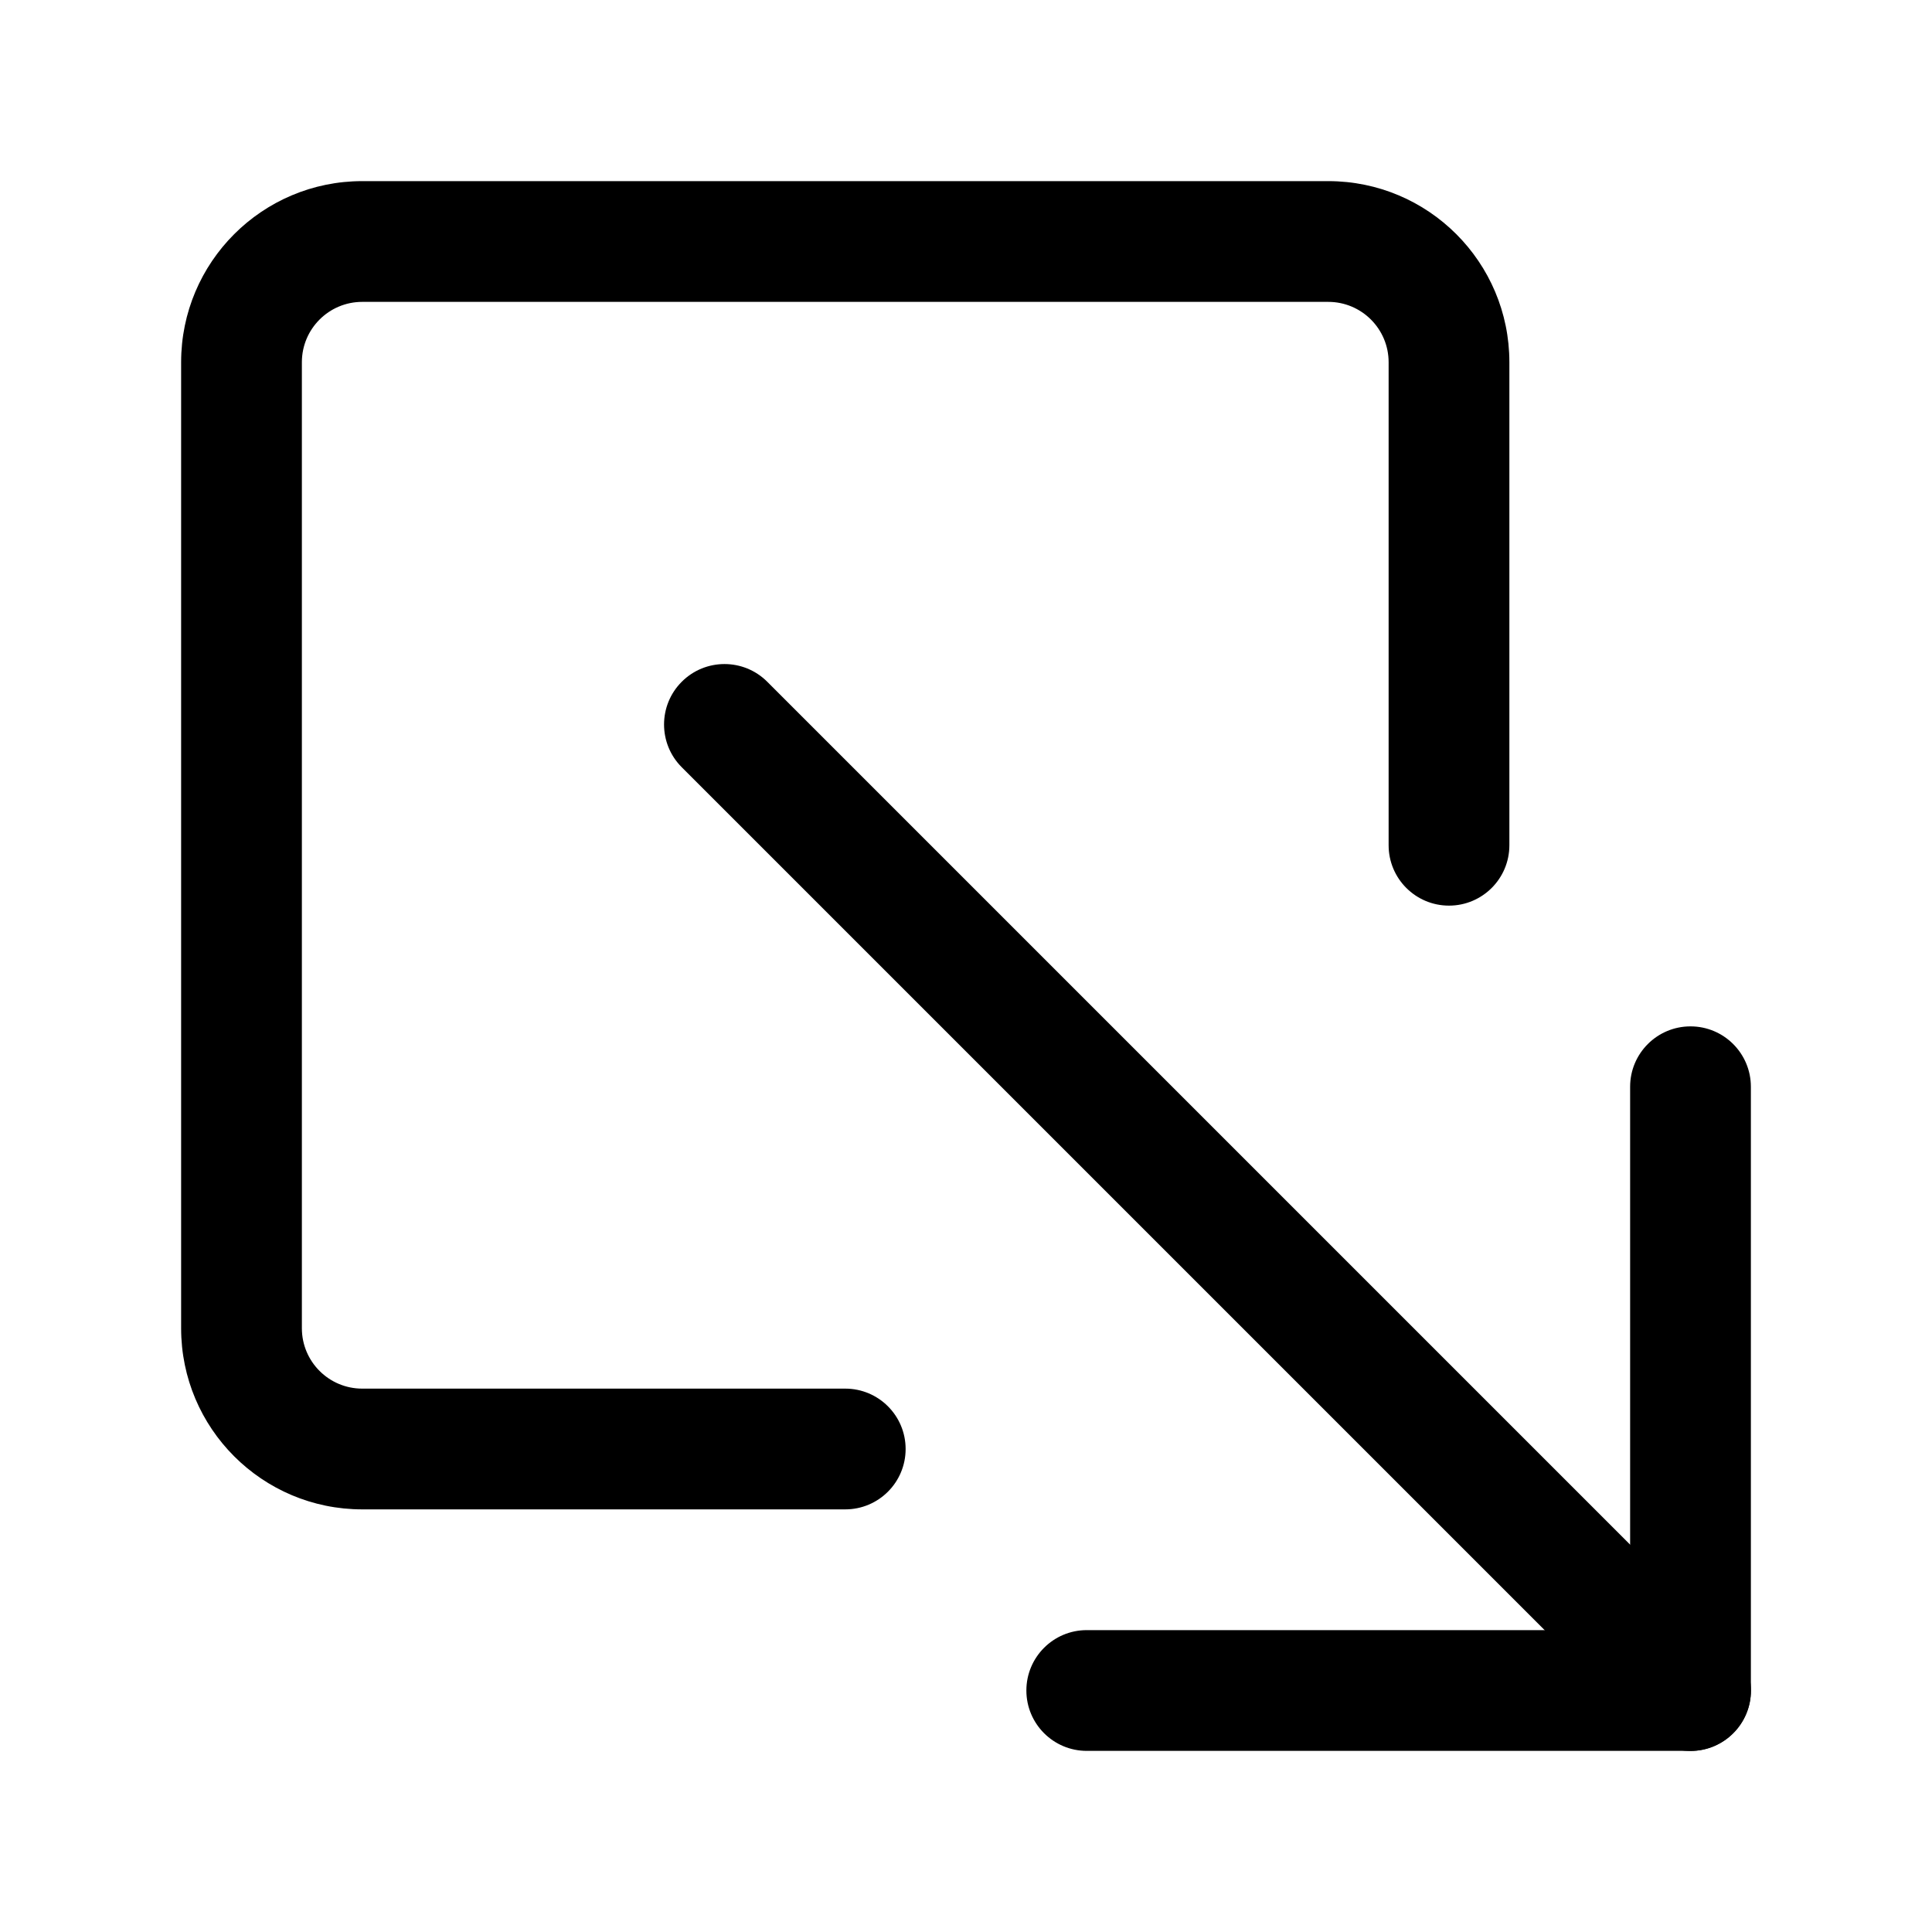
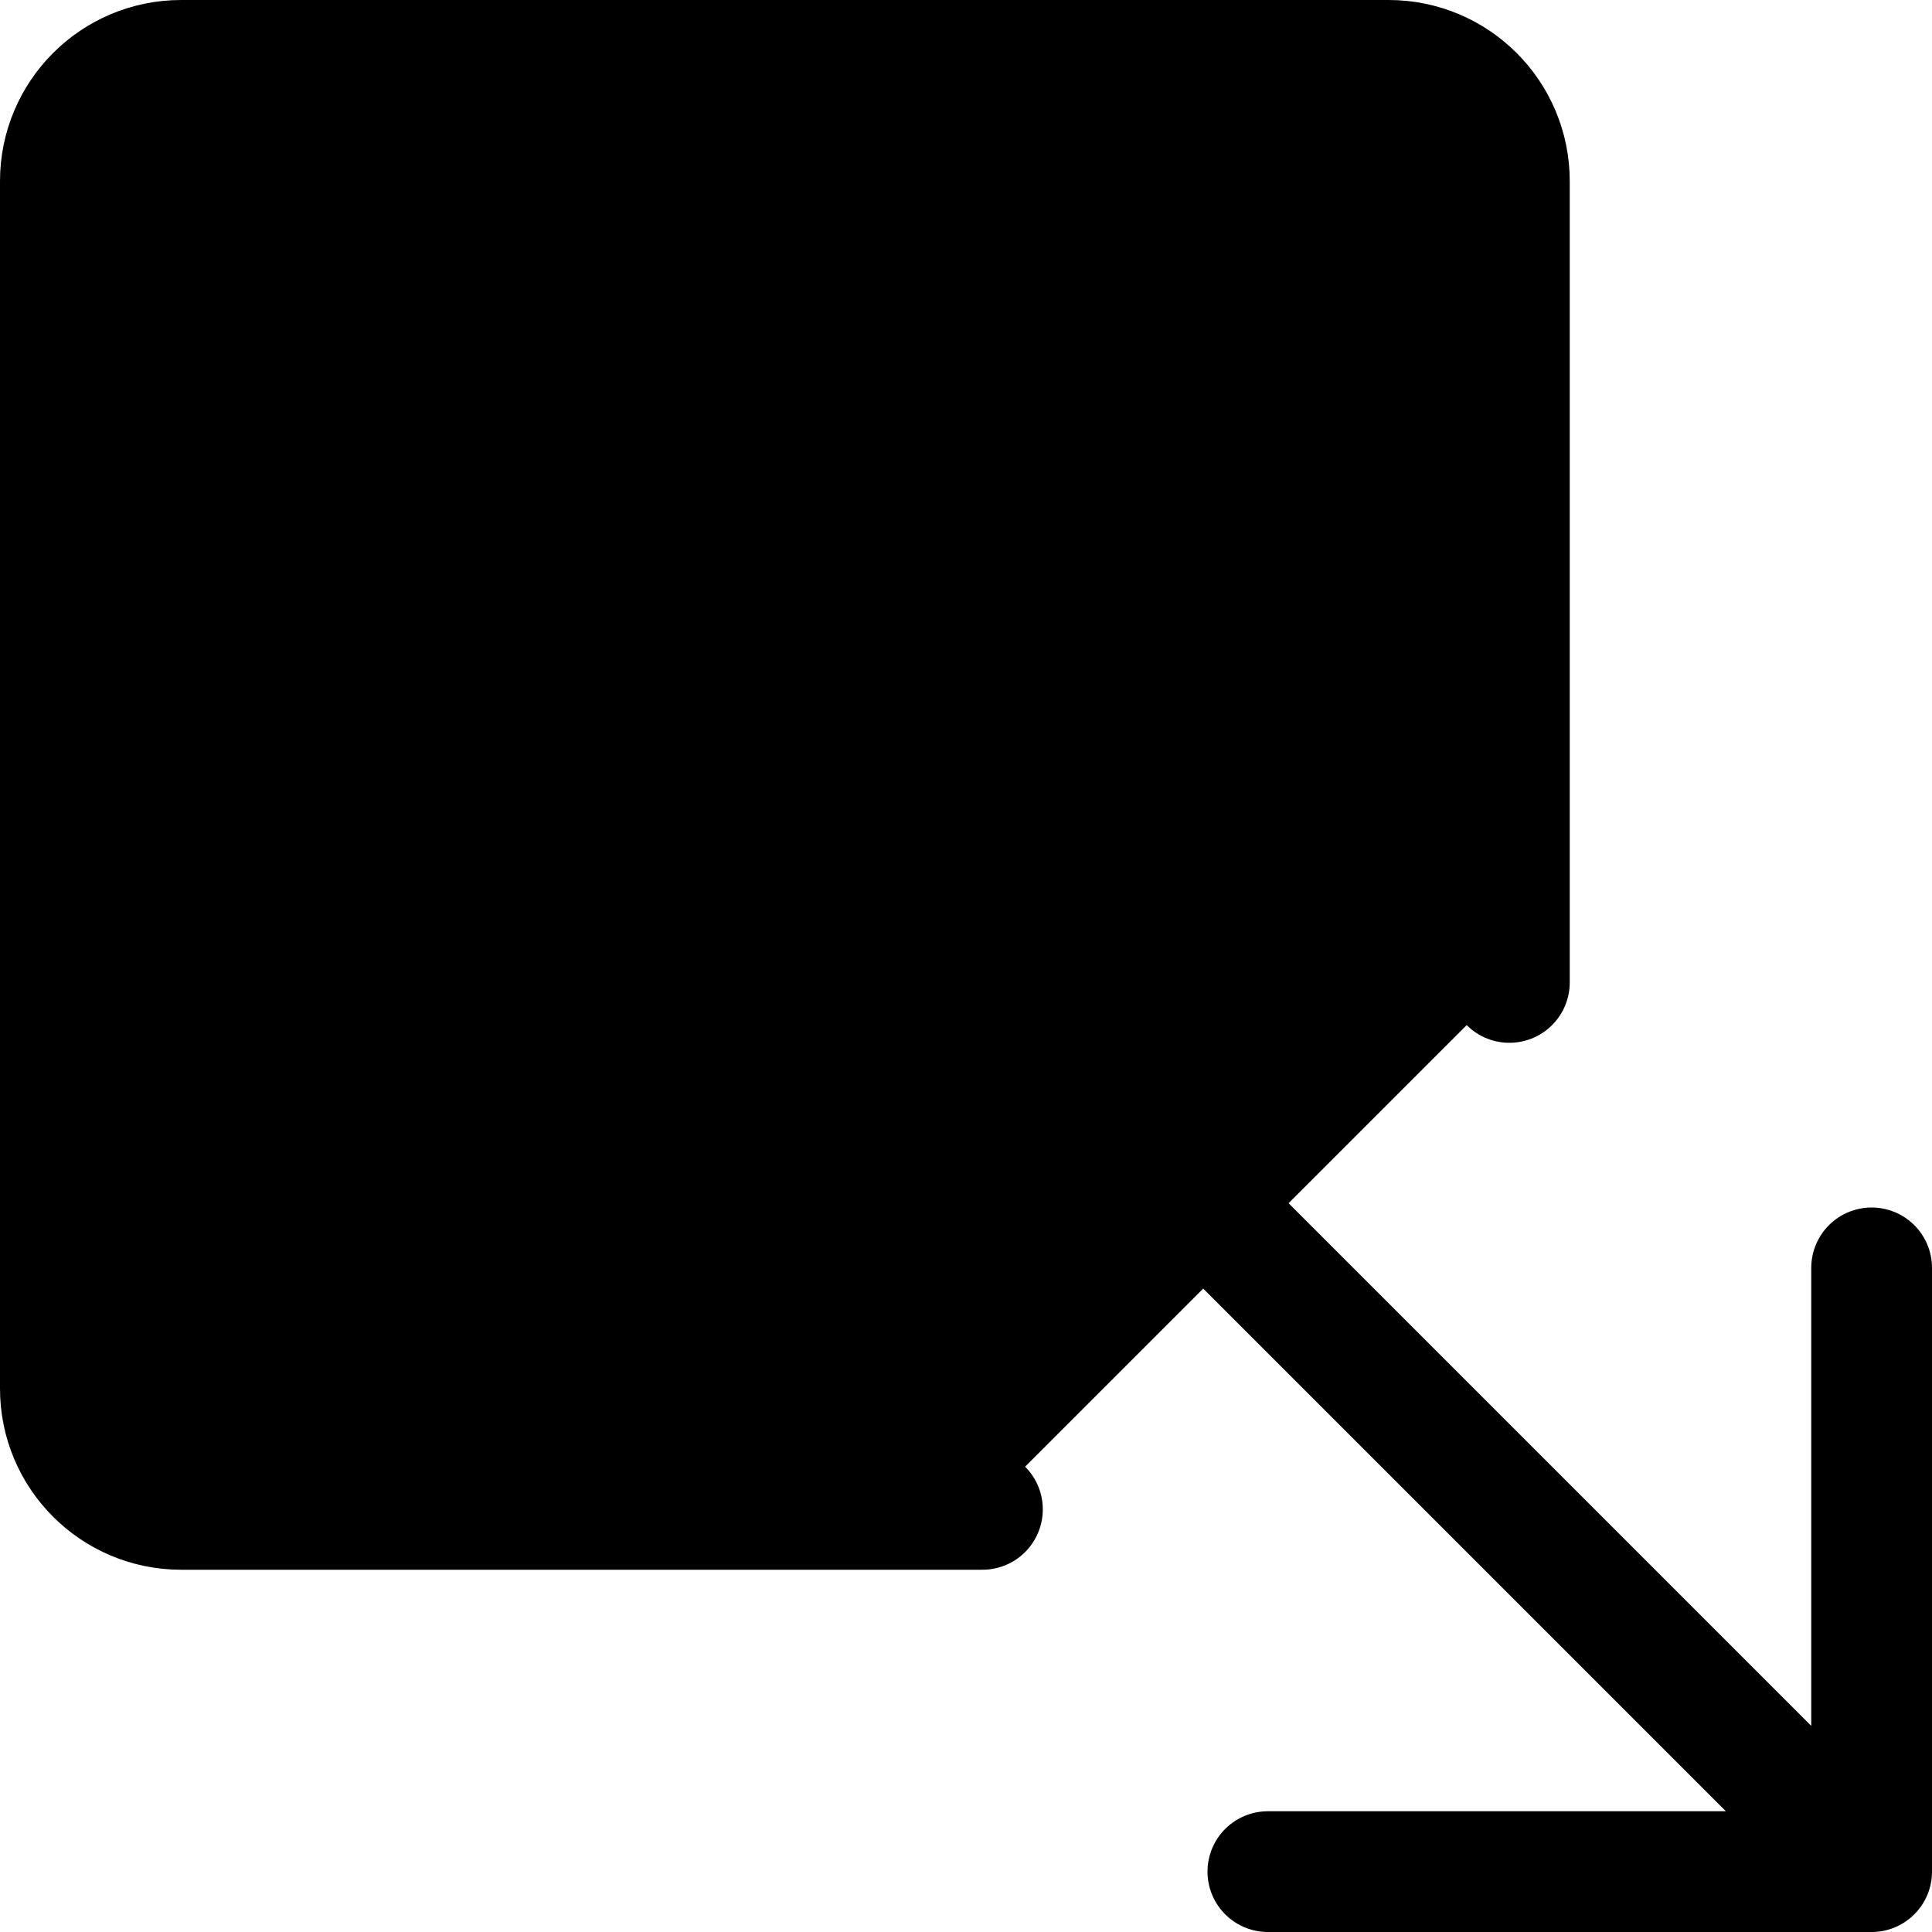
<svg xmlns="http://www.w3.org/2000/svg" width="1em" height="1em" viewBox="0 0 16 16" class="bi bi-box-arrow-down-right" fill="currentColor">
-   <path fill-rule="evenodd" d="M3 1.5A1.5 1.5 0 0 0 1.5 3v8A1.5 1.5 0 0 0 3 12.5h4a.5.5 0 0 0 0-1H3a.5.5 0 0 1-.5-.5V3a.5.5 0 0 1 .5-.5h8a.5.5 0 0 1 .5.5v4a.5.5 0 0 0 1 0V3A1.5 1.5 0 0 0 11 1.5H3zm11 7a.5.5 0 0 1 .5.5v5a.5.5 0 0 1-.5.5H9a.5.5 0 0 1 0-1h4.5V9a.5.5 0 0 1 .5-.5z" />
-   <path fill-rule="evenodd" d="M14.354 14.354a.5.5 0 0 1-.708 0l-8-8a.5.5 0 1 1 .708-.708l8 8a.5.5 0 0 1 0 .708z" />
+   <path stroke="#000" stroke-linecap="round" d="M8.136 12.5H1.5a1 1 0 0 1-1-1v-10a1 1 0 0 1 1-1h10a1 1 0 0 1 1 1v6.636" />
+   <path stroke="#000" stroke-linecap="round" stroke-linejoin="round" d="M15.5 10.5v5m0 0h-5m5 0l-9-9" />
</svg>
